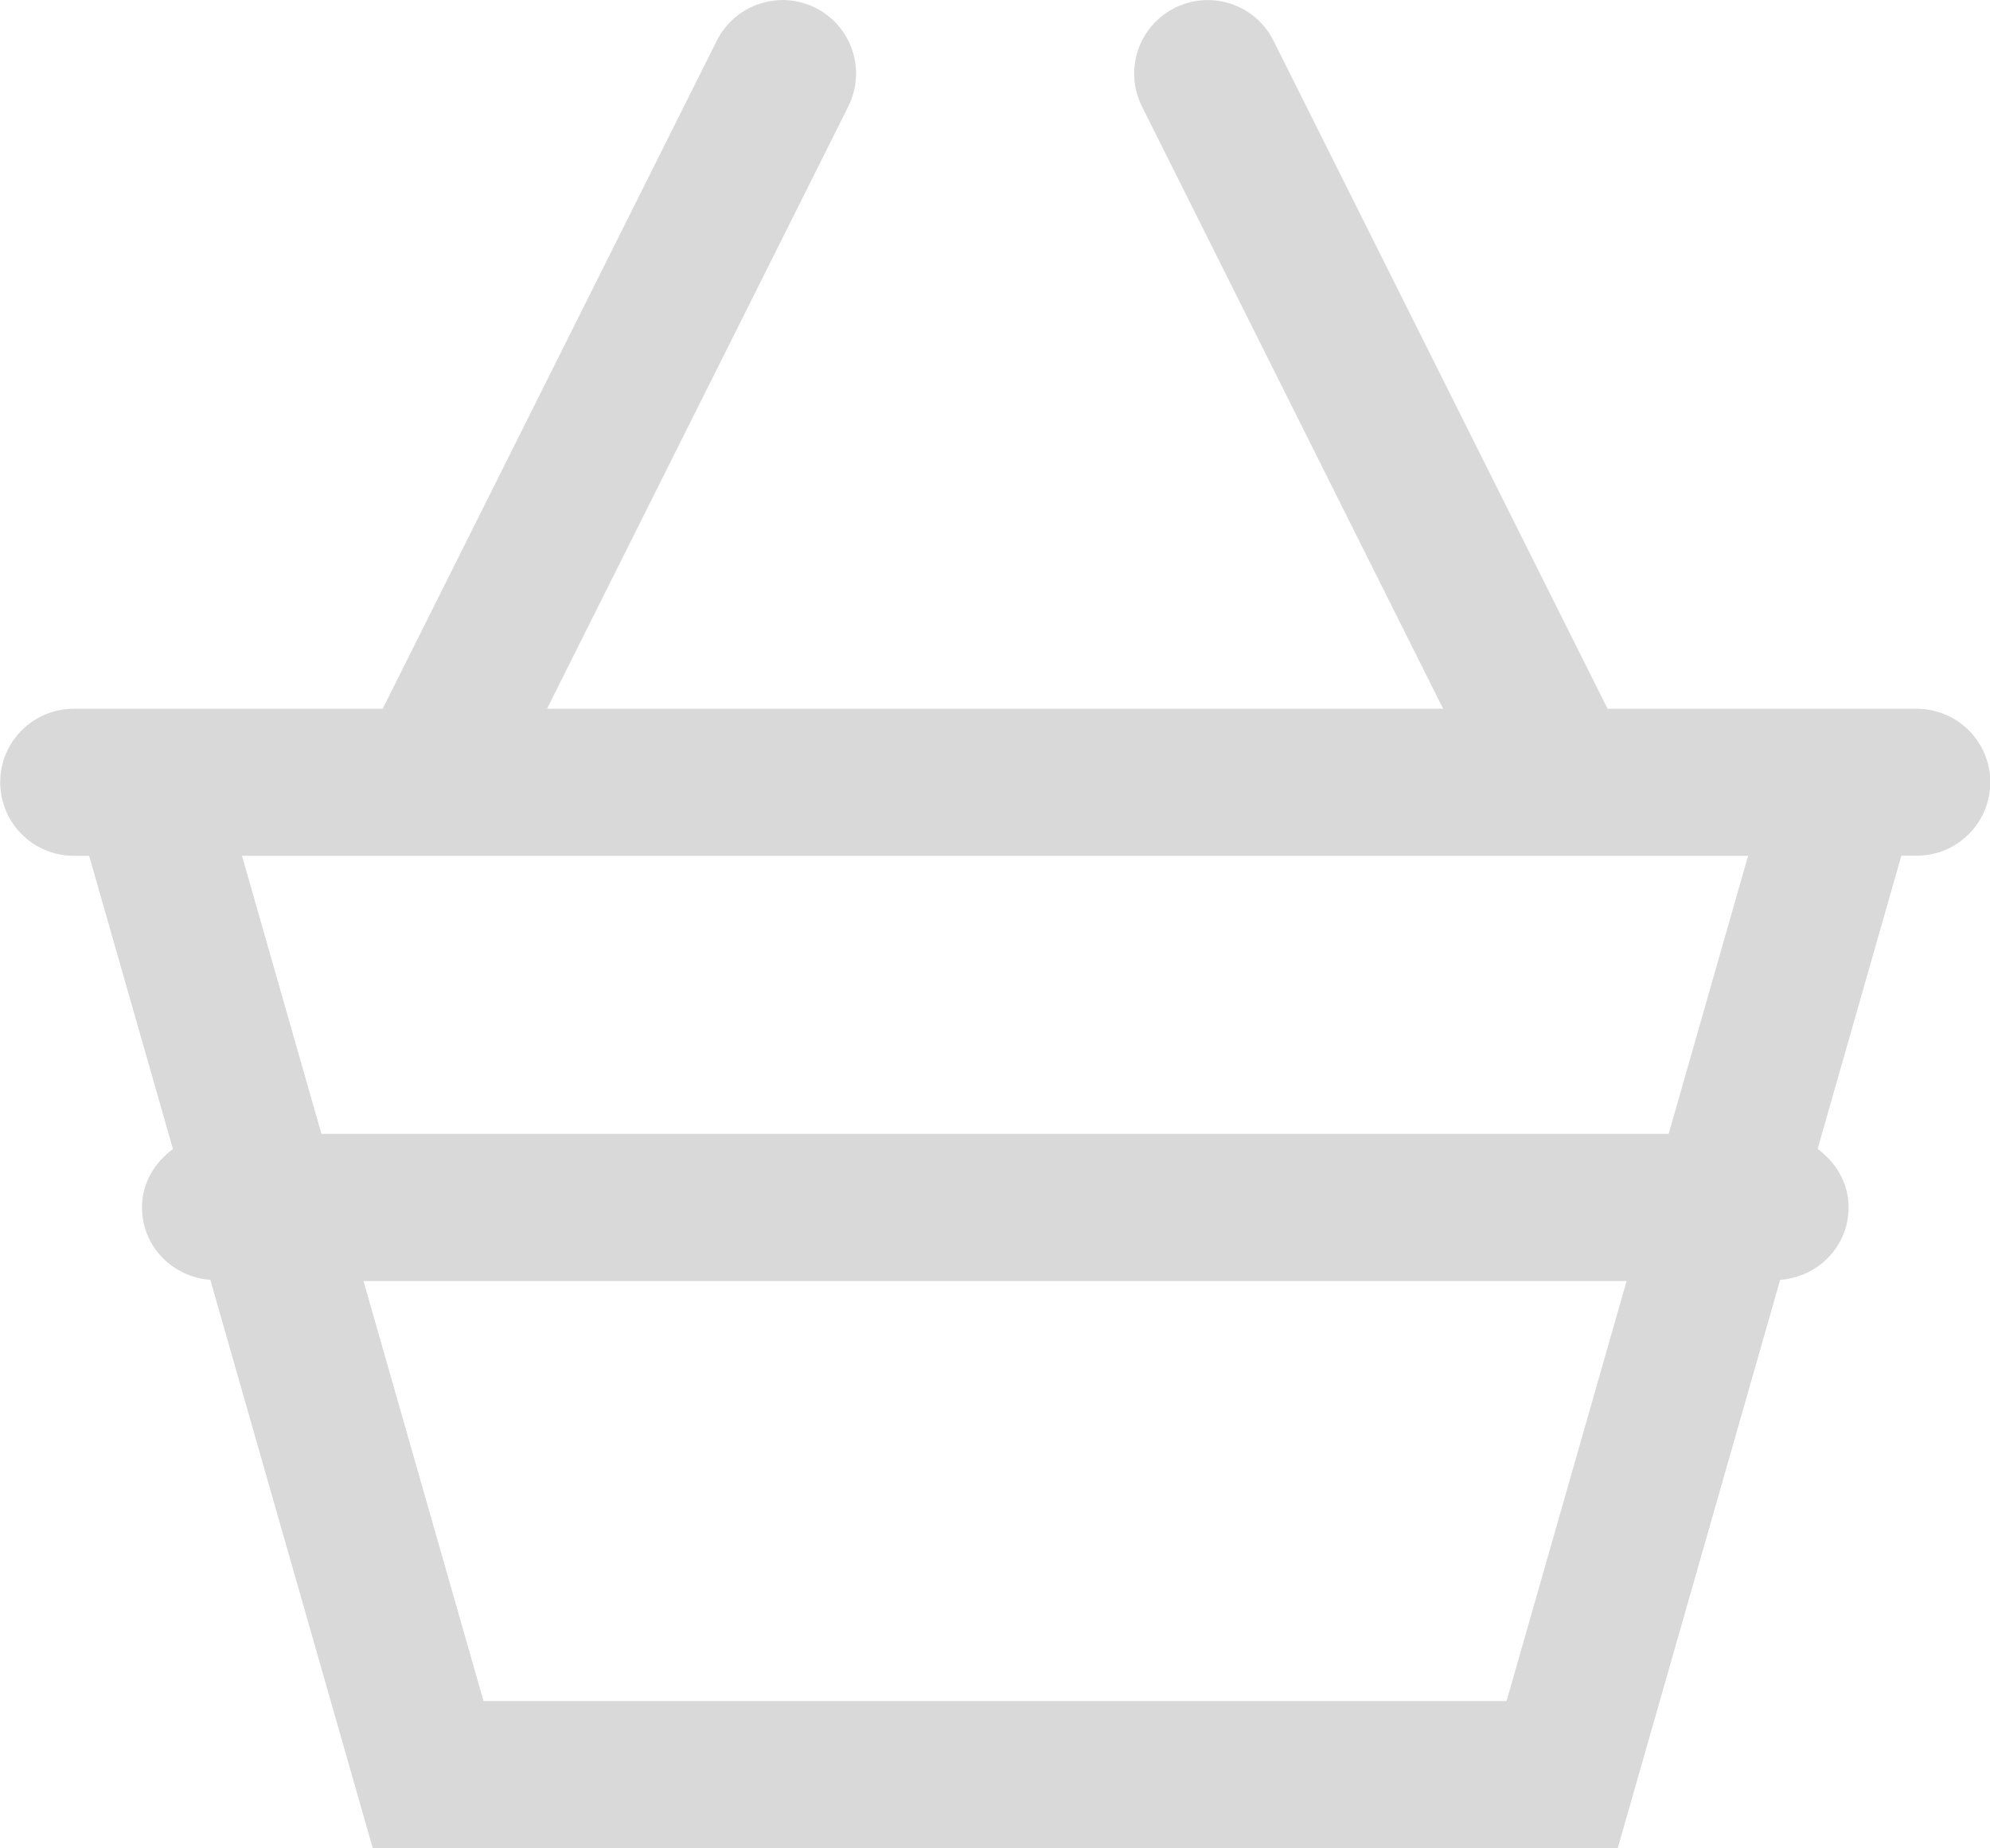
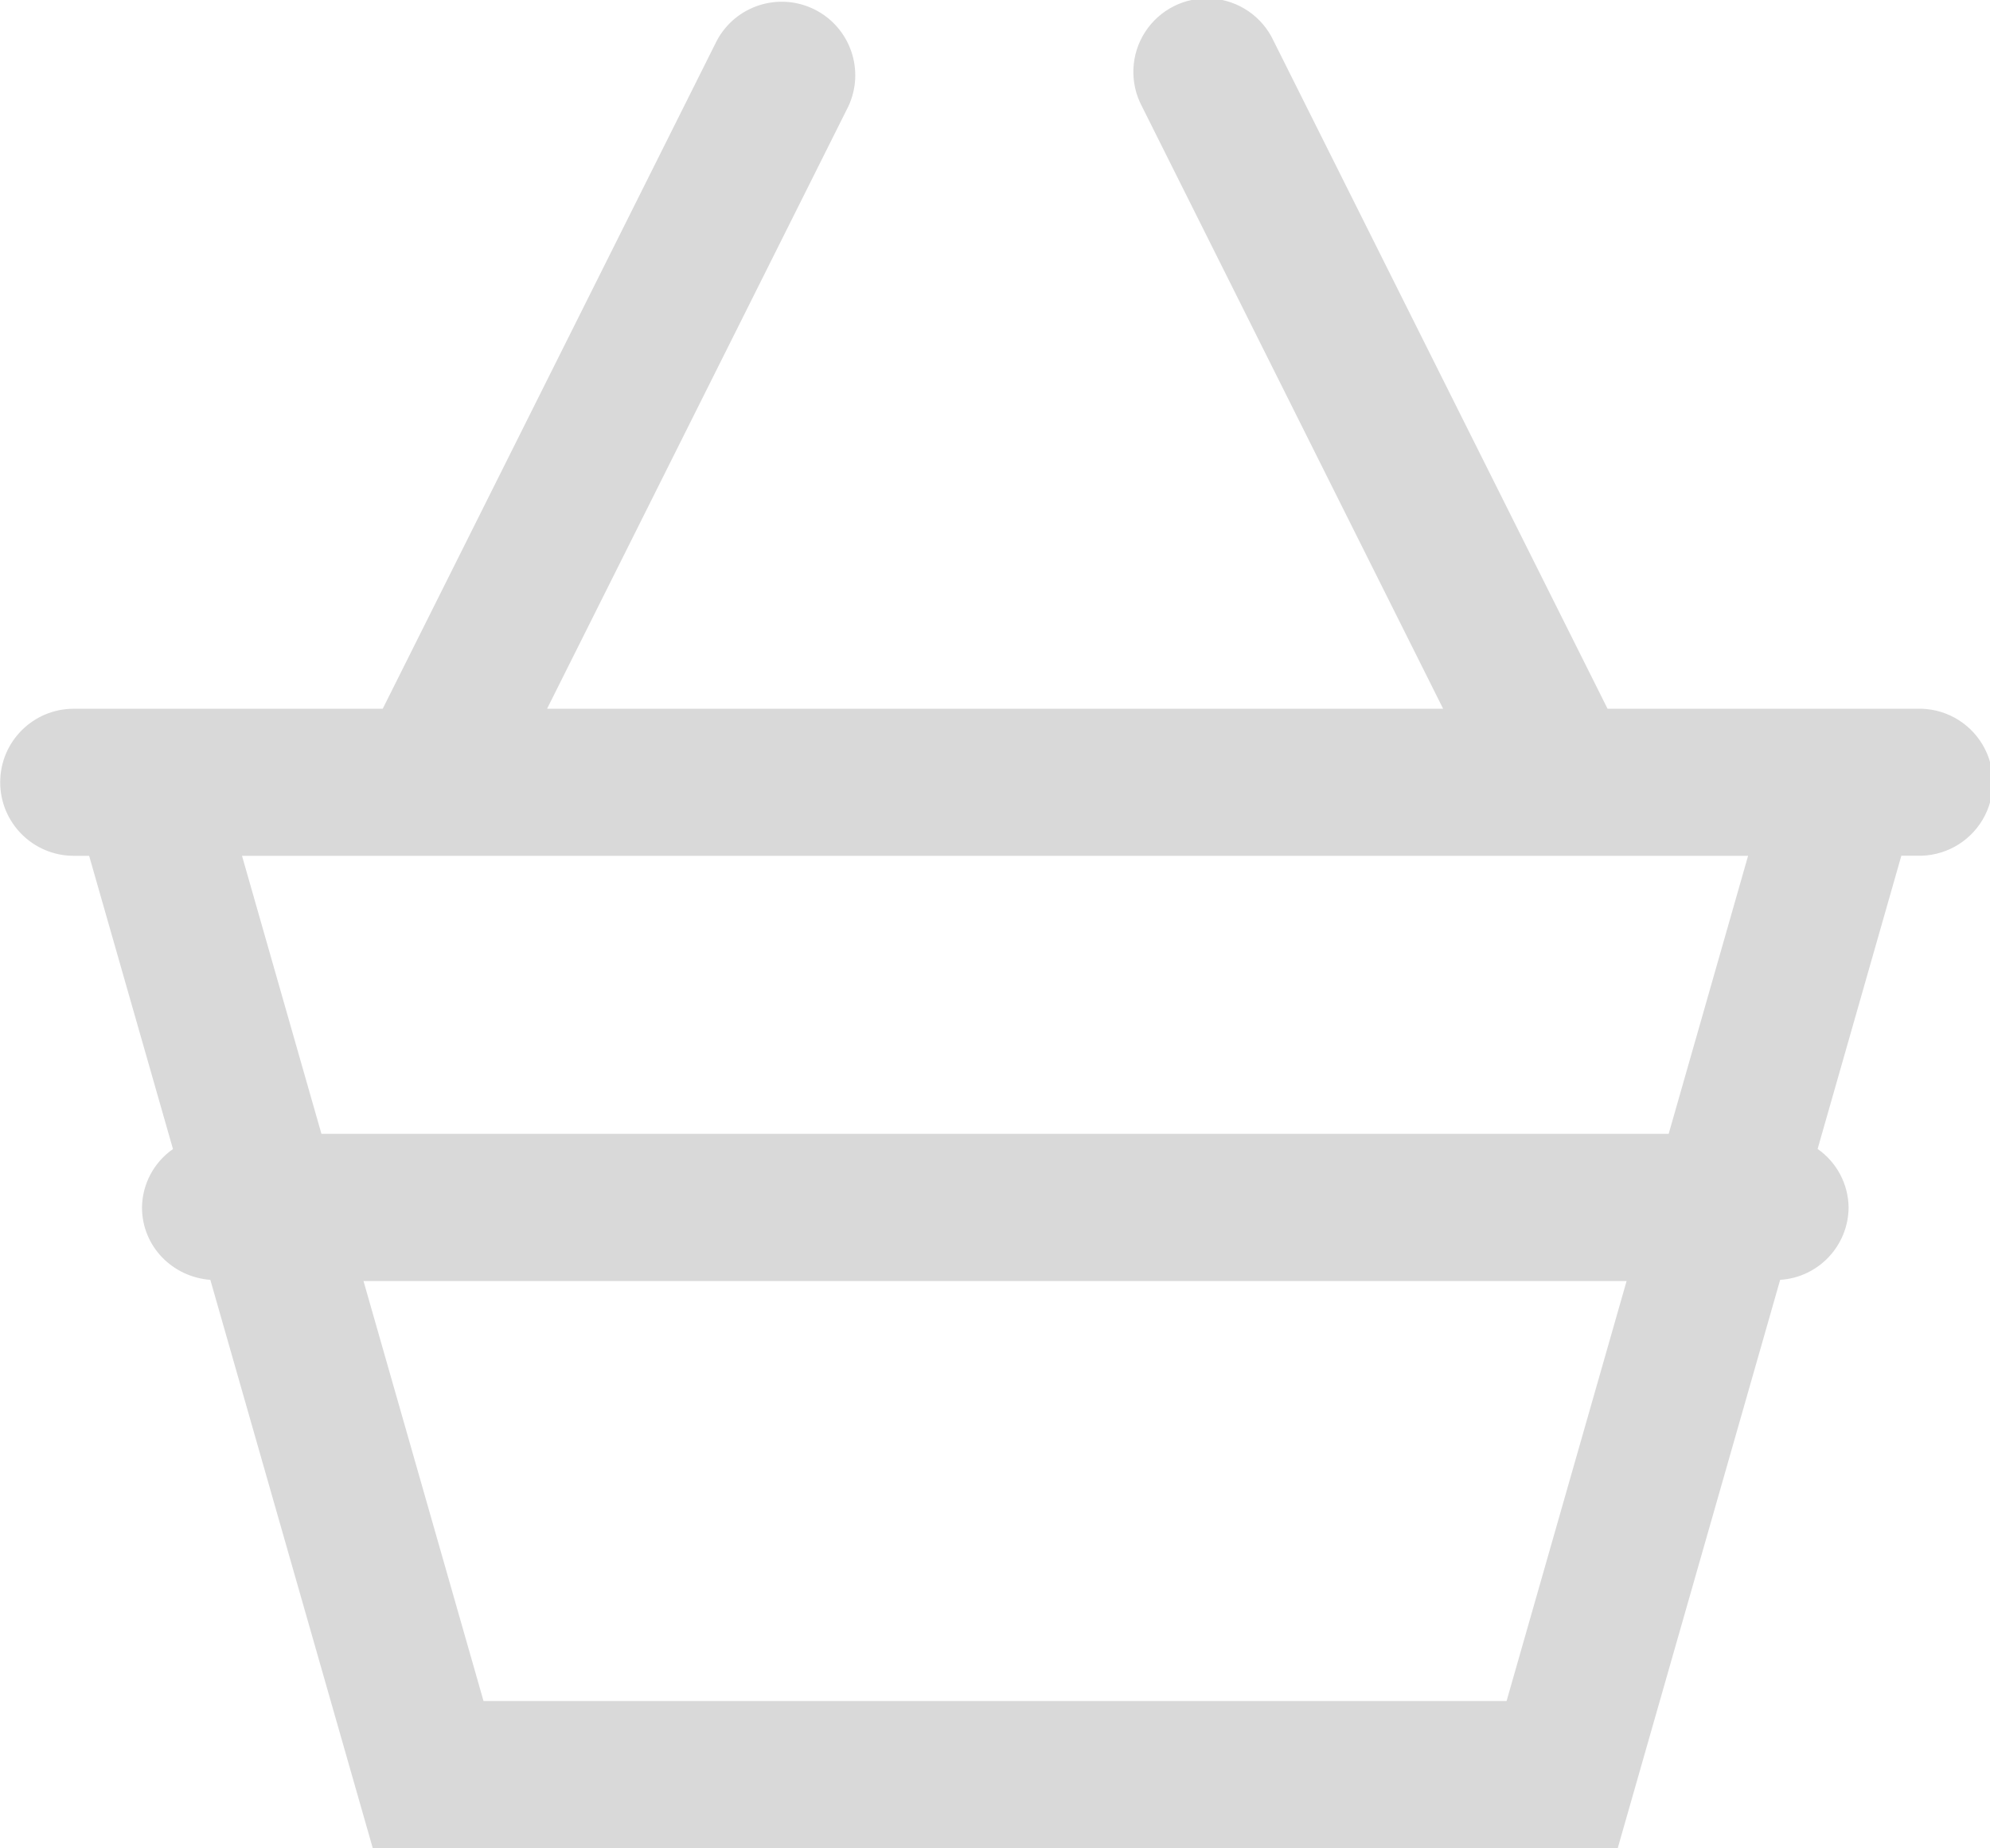
- <svg xmlns="http://www.w3.org/2000/svg" width="20.294px" height="18.849px" viewBox="264.205 370.961 20.294 18.849">
-   <g fill="#d9d9d9">
-     <path d="M283.75,378.19h-3.151l-3.407-6.814c-0.185-0.37-0.634-0.52-1.006-0.335 c-0.371,0.186-0.521,0.636-0.335,1.006l3.071,6.143h-9.138l3.072-6.143c0.185-0.371,0.035-0.821-0.335-1.006 c-0.37-0.185-0.821-0.035-1.006,0.335l-3.407,6.814h-3.151c-0.414,0-0.75,0.336-0.75,0.75s0.336,0.75,0.75,0.75h0.157l0.855,2.991 c-0.187,0.137-0.316,0.347-0.316,0.595c0,0.396,0.309,0.71,0.697,0.739l1.656,5.795h12.697l1.656-5.795 c0.388-0.028,0.698-0.344,0.698-0.739c0-0.249-0.129-0.459-0.316-0.596l0.854-2.991h0.157c0.414,0,0.75-0.336,0.75-0.75 S284.164,378.19,283.75,378.19z M279.569,388.311h-10.433l-1.224-4.284h12.881L279.569,388.311z M281.222,382.526h-13.739 l-0.81-2.836h15.359L281.222,382.526z" />
-   </g>
+ <svg xmlns="http://www.w3.org/2000/svg" width="20.294" height="18.849" viewBox="264.205 370.961 20.294 18.849">
+   <path d="M283.75 378.19h-3.151l-3.407-6.814a.75.75 0 10-1.341.671l3.071 6.143h-9.138l3.072-6.143a.75.75 0 00-1.341-.671l-3.407 6.814h-3.151a.75.75 0 000 1.5h.157l.855 2.991a.737.737 0 00-.316.595c0 .396.309.71.697.739l1.656 5.795h12.697l1.656-5.795a.745.745 0 00.698-.739.738.738 0 00-.316-.596l.854-2.991h.157a.75.75 0 10-.002-1.499zm-4.181 10.121h-10.433l-1.224-4.284h12.881l-1.224 4.284zm1.653-5.785h-13.739l-.81-2.836h15.359l-.81 2.836z" fill="#d9d9d9" />
</svg>
